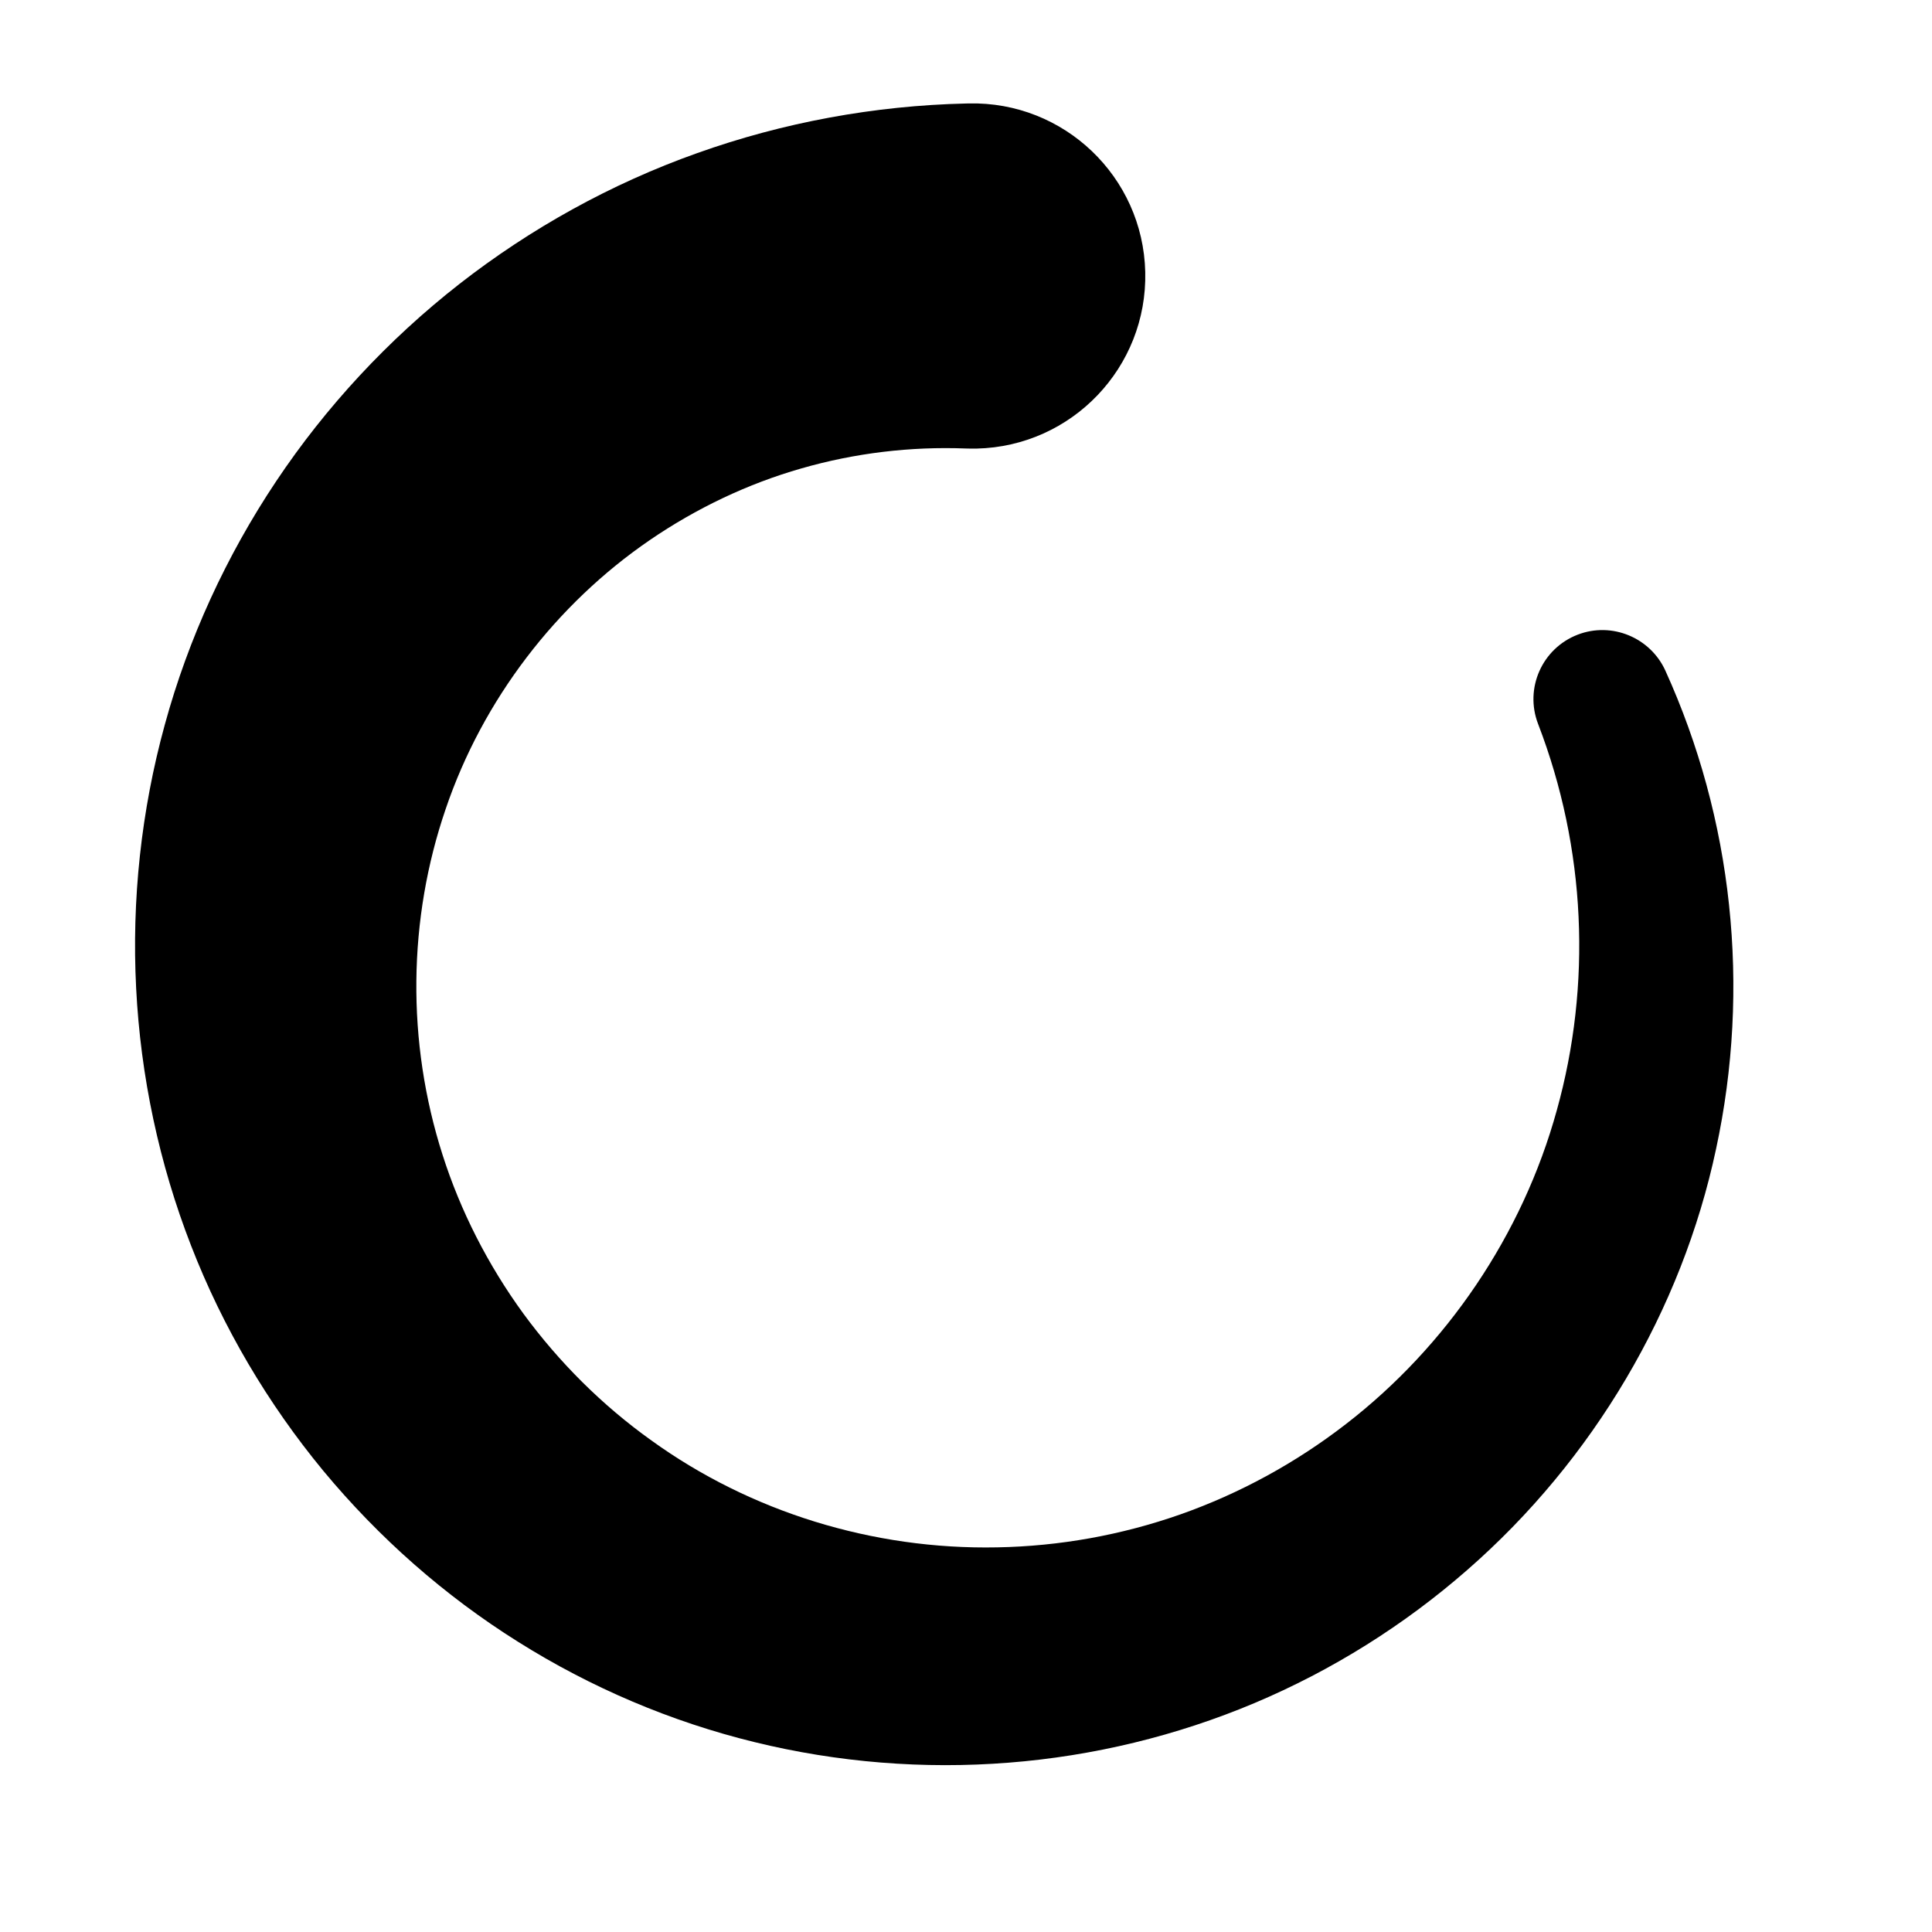
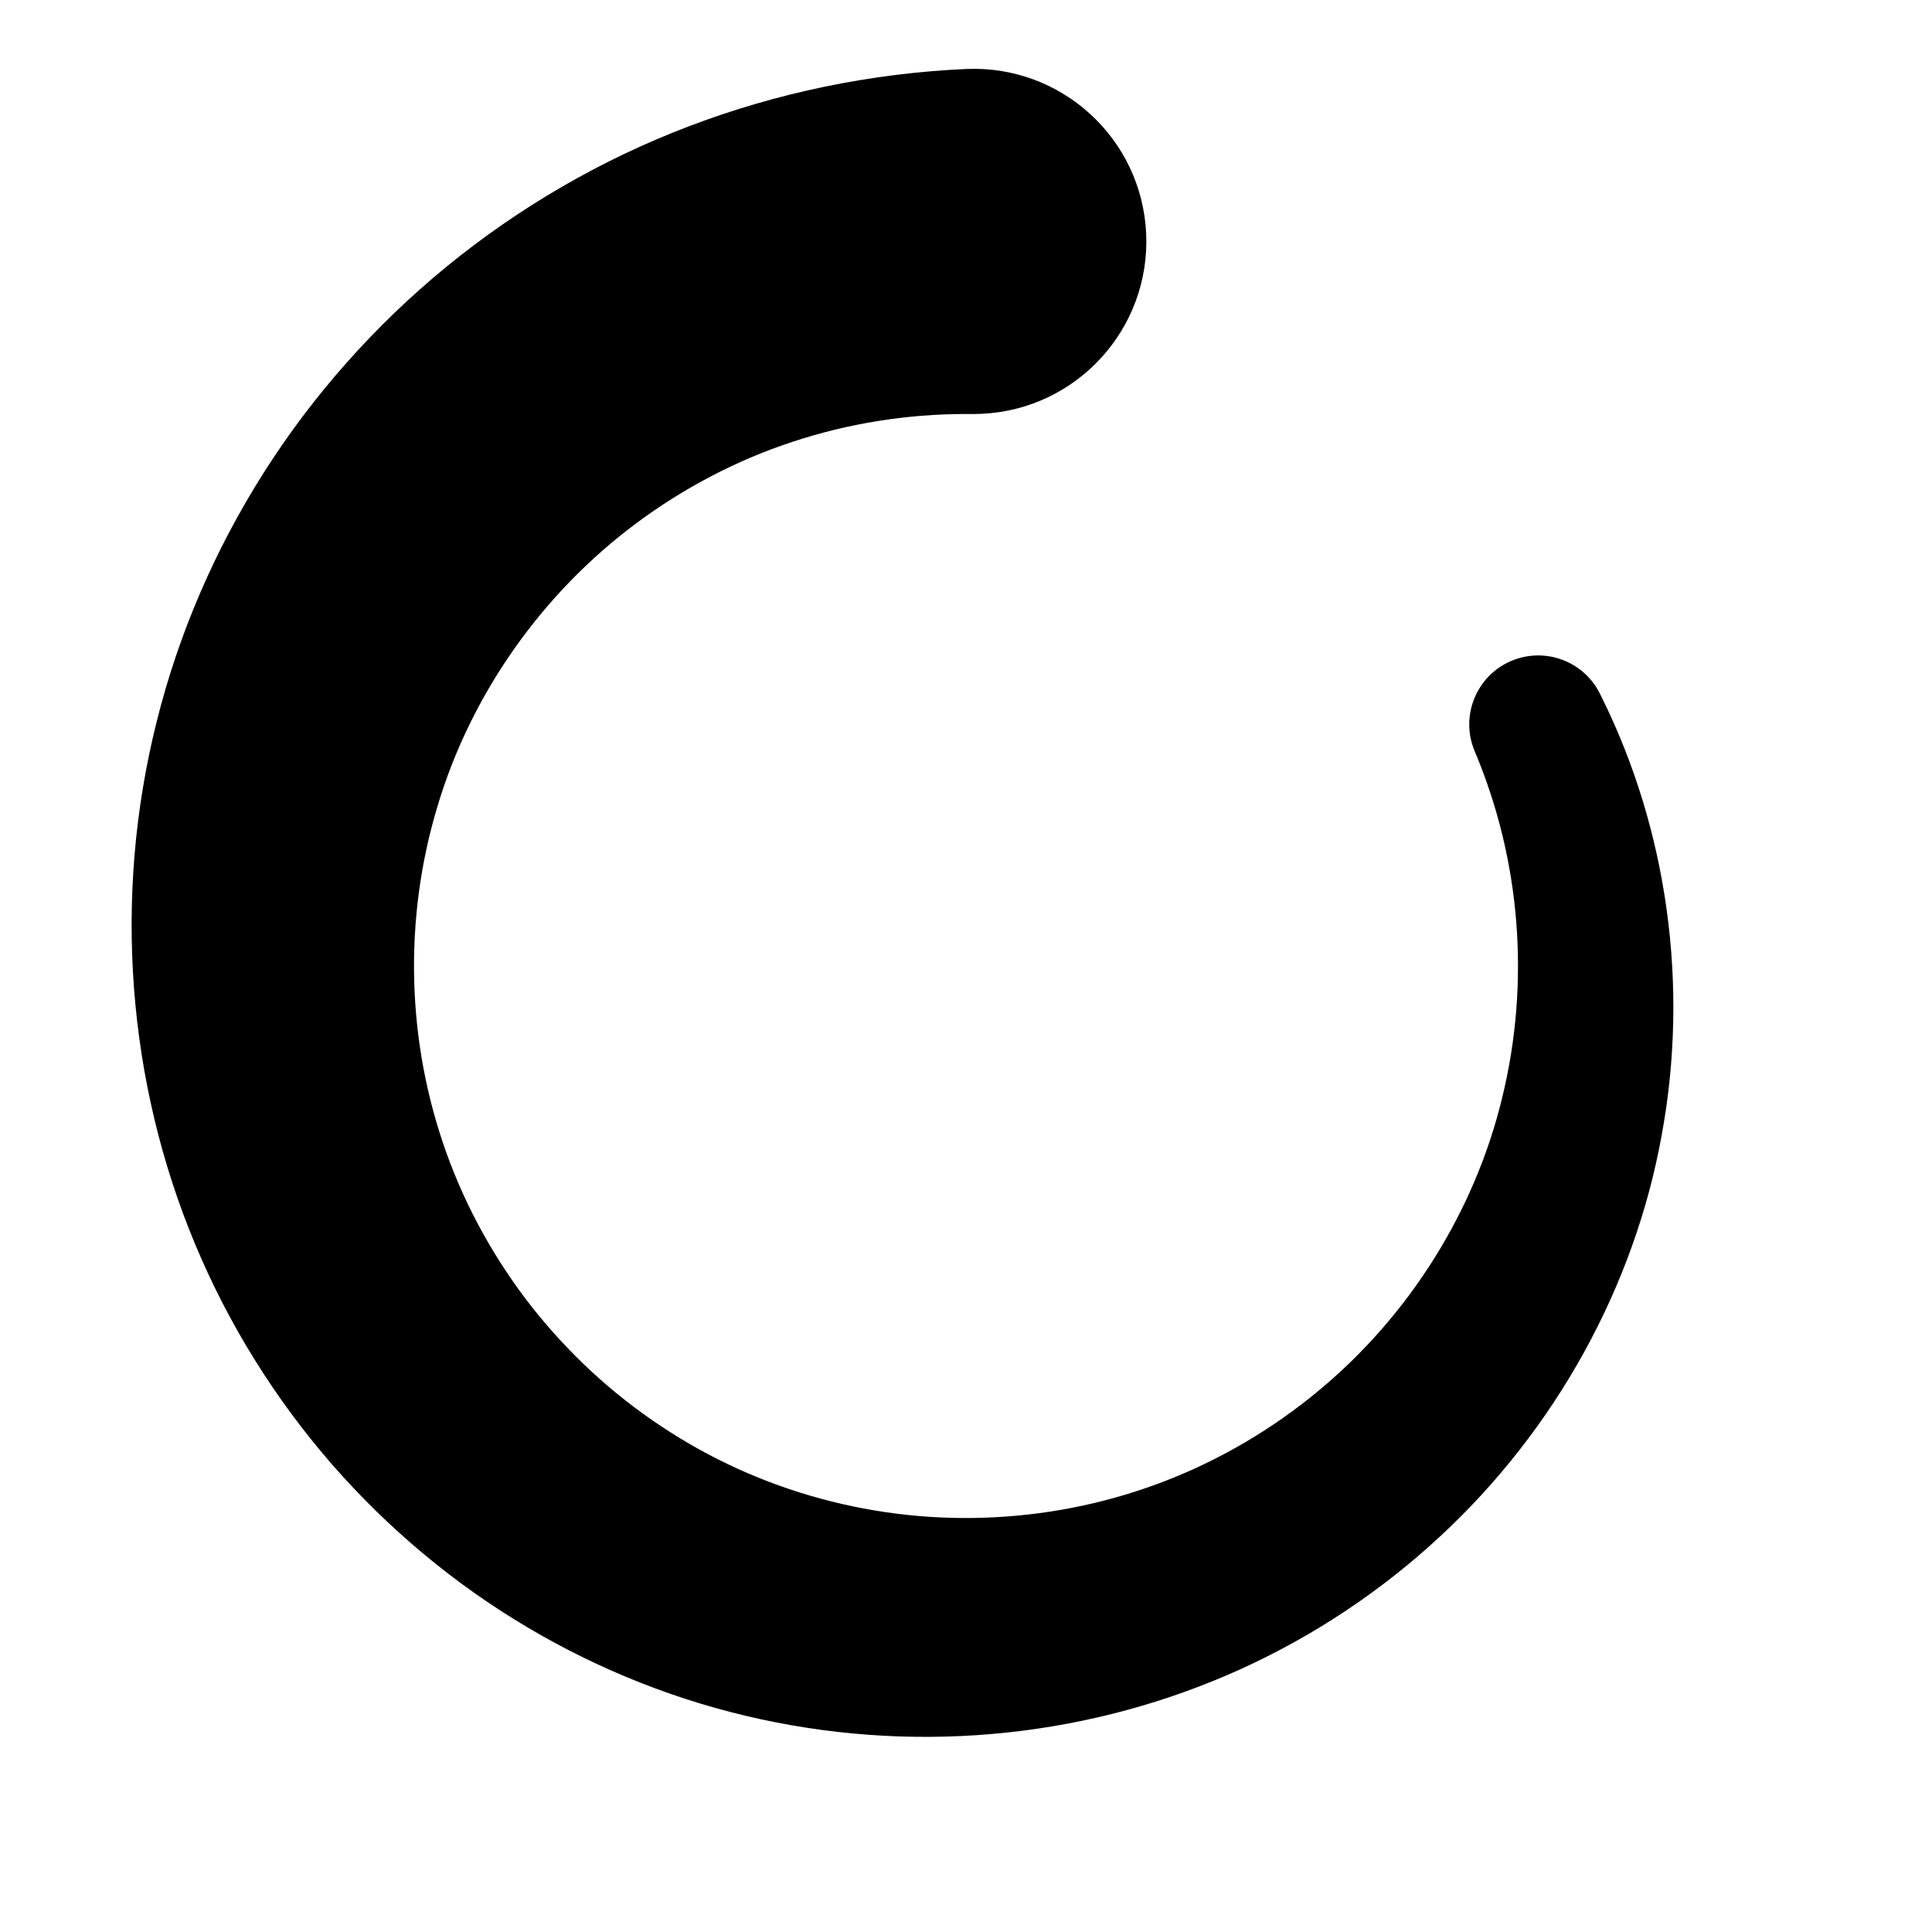
<svg xmlns="http://www.w3.org/2000/svg" height="280" viewBox="0 0 280 280" width="280">
-   <path d="m165.978 39.421c.321 13.813-10.617 25.27-24.43 25.591-.494.011-1.06.005-1.548-.012-8.044-.311-16.101.653-23.862 2.887-7.764 2.219-15.202 5.76-21.973 10.392-13.547 9.273-24.201 23.112-29.58 38.98-2.711 7.923-4.158 16.335-4.243 24.881-.088 8.527 1.184 17.055 3.797 25.228 2.605 8.172 6.586 15.963 11.705 23 5.143 7.017 11.414 13.292 18.575 18.402 14.283 10.306 32.031 15.847 50.105 15.484 9.008-.162 17.999-1.77 26.568-4.783 8.564-3.02 16.694-7.45 23.968-13.083 14.568-11.249 25.581-27.385 30.566-45.487 2.522-9.03 3.598-18.551 3.151-28.05-.439-9.488-2.407-18.931-5.845-27.88l-.026-.068c-1.981-5.157.594-10.944 5.752-12.925 4.961-1.905 10.516.433 12.694 5.202 4.85 10.677 7.988 22.193 9.231 33.942 1.252 11.736.639 23.723-1.878 35.391-4.966 23.365-17.819 45.108-36.077 61.032-9.114 7.974-19.552 14.527-30.825 19.279-11.271 4.746-23.369 7.68-35.636 8.637-12.244.966-24.728-.017-36.808-2.98-12.081-2.946-23.717-7.892-34.309-14.559-10.607-6.65-20.14-15.055-28.192-24.759-8.027-9.722-14.564-20.767-19.169-32.644-4.616-11.868-7.314-24.543-7.958-37.312-.655-12.75.725-25.724 4.158-38.199 3.413-12.482 8.902-24.43 16.127-35.249 7.225-10.823 16.214-20.503 26.537-28.583 10.332-8.063 21.999-14.547 34.477-18.981 12.466-4.455 25.711-6.888 38.97-7.195l.388-.009c13.813-.321 25.27 10.617 25.59 24.43z" fill-rule="evenodd" />
+   <path d="m232.142 101.076c9.479 19.13 12.708 41.732 8.668 63.517-3.944 21.806-15.331 42.576-32.175 58.144-8.405 7.792-18.141 14.305-28.769 19.14-10.627 4.829-22.139 7.97-33.928 9.215-11.773 1.254-23.872.637-35.677-1.928-11.807-2.547-23.284-7.064-33.827-13.324-10.559-6.242-20.153-14.262-28.348-23.642-8.17-9.398-14.932-20.183-19.809-31.89-9.806-23.447-11.949-50.235-5.585-75.66 3.153-12.7 8.431-24.958 15.535-36.148 7.103-11.192 16.058-21.302 26.46-29.831 10.411-8.511 22.272-15.463 35.067-20.331 12.781-4.888 26.465-7.718 40.246-8.338 13.8-.62 25.491 10.064 26.111 23.864.621 13.8-10.064 25.491-23.864 26.111-.343.016-.686.024-1.027.025h-1.22c-8.566.001-17.061 1.362-25.137 4.03-8.081 2.653-15.714 6.663-22.563 11.742-13.71 10.173-24.057 24.825-28.911 41.127-2.451 8.143-3.587 16.68-3.359 25.25.225 8.552 1.813 17.005 4.696 25.007 2.877 8.003 7.084 15.534 12.346 22.247 5.286 6.693 11.618 12.583 18.731 17.285 14.196 9.491 31.366 14.133 48.49 13.197 8.533-.45 16.938-2.265 24.862-5.36 7.919-3.104 15.346-7.494 21.912-12.945 13.154-10.891 22.701-26.056 26.665-42.598 2.011-8.253 2.695-16.888 2.011-25.414-.676-8.508-2.714-16.861-6.021-24.701-2.144-5.084.238-10.944 5.323-13.089 4.886-2.061 10.49.06 12.822 4.742z" fill-rule="evenodd" />
</svg>
